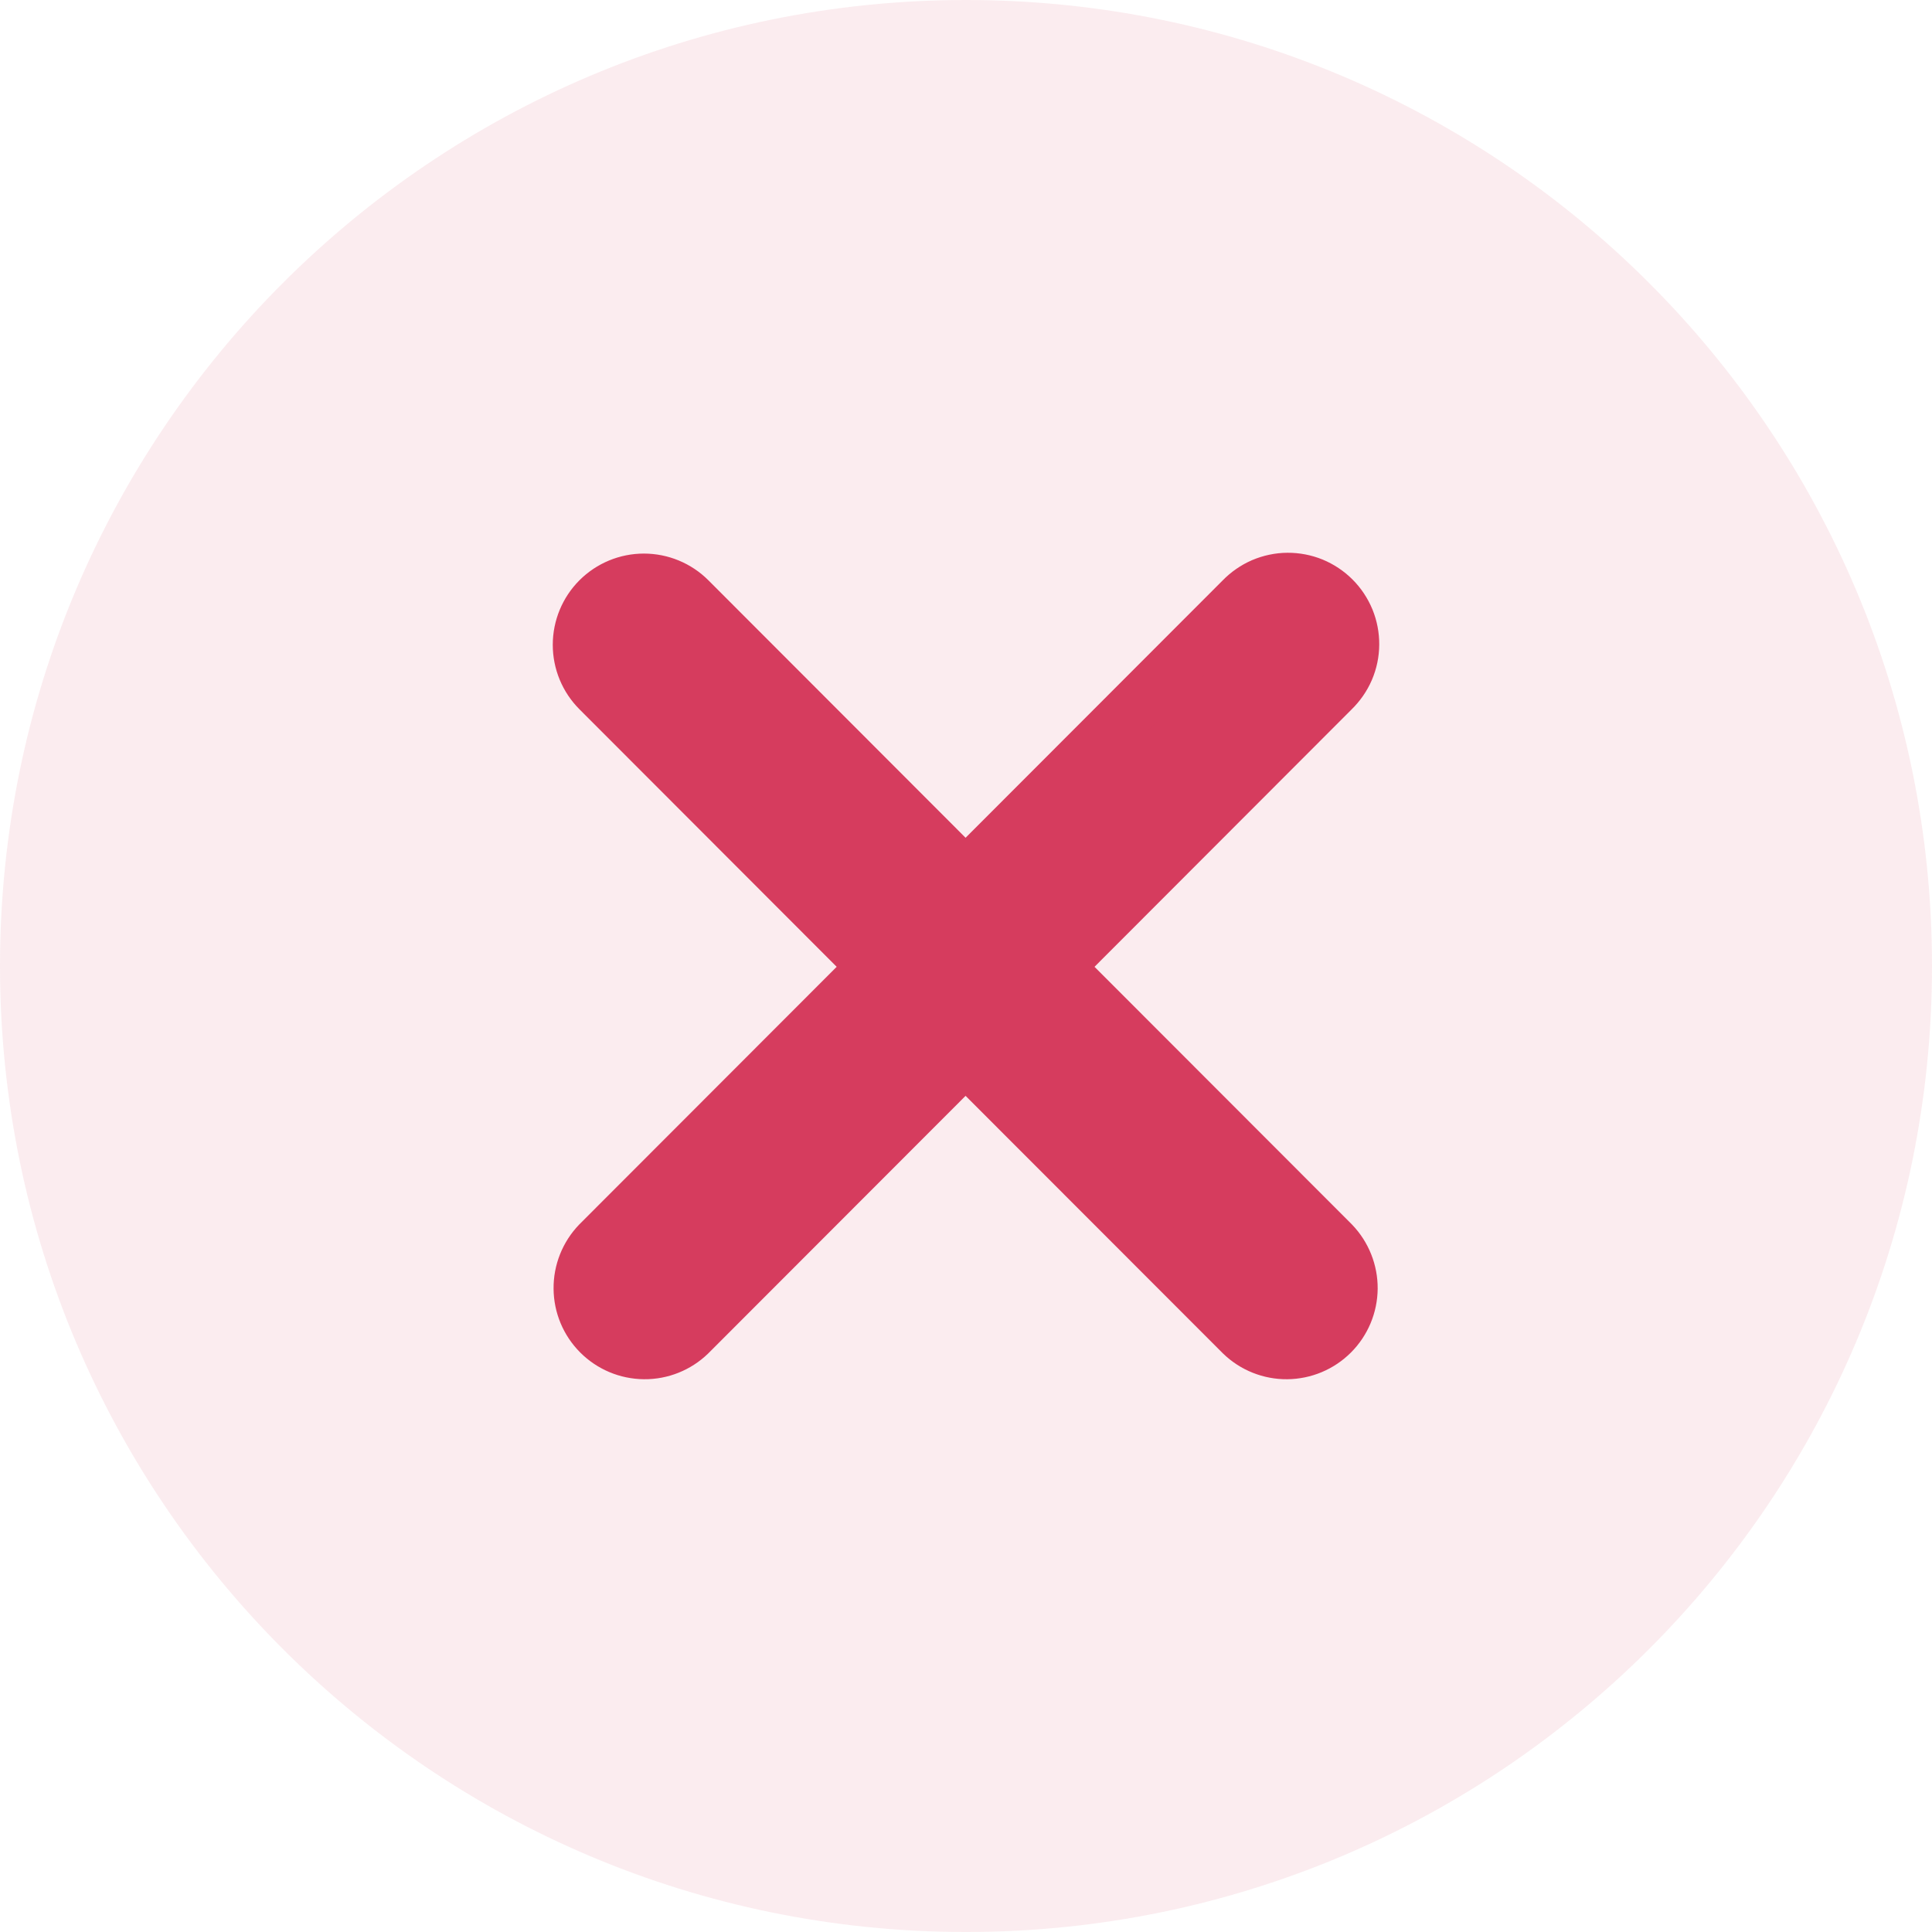
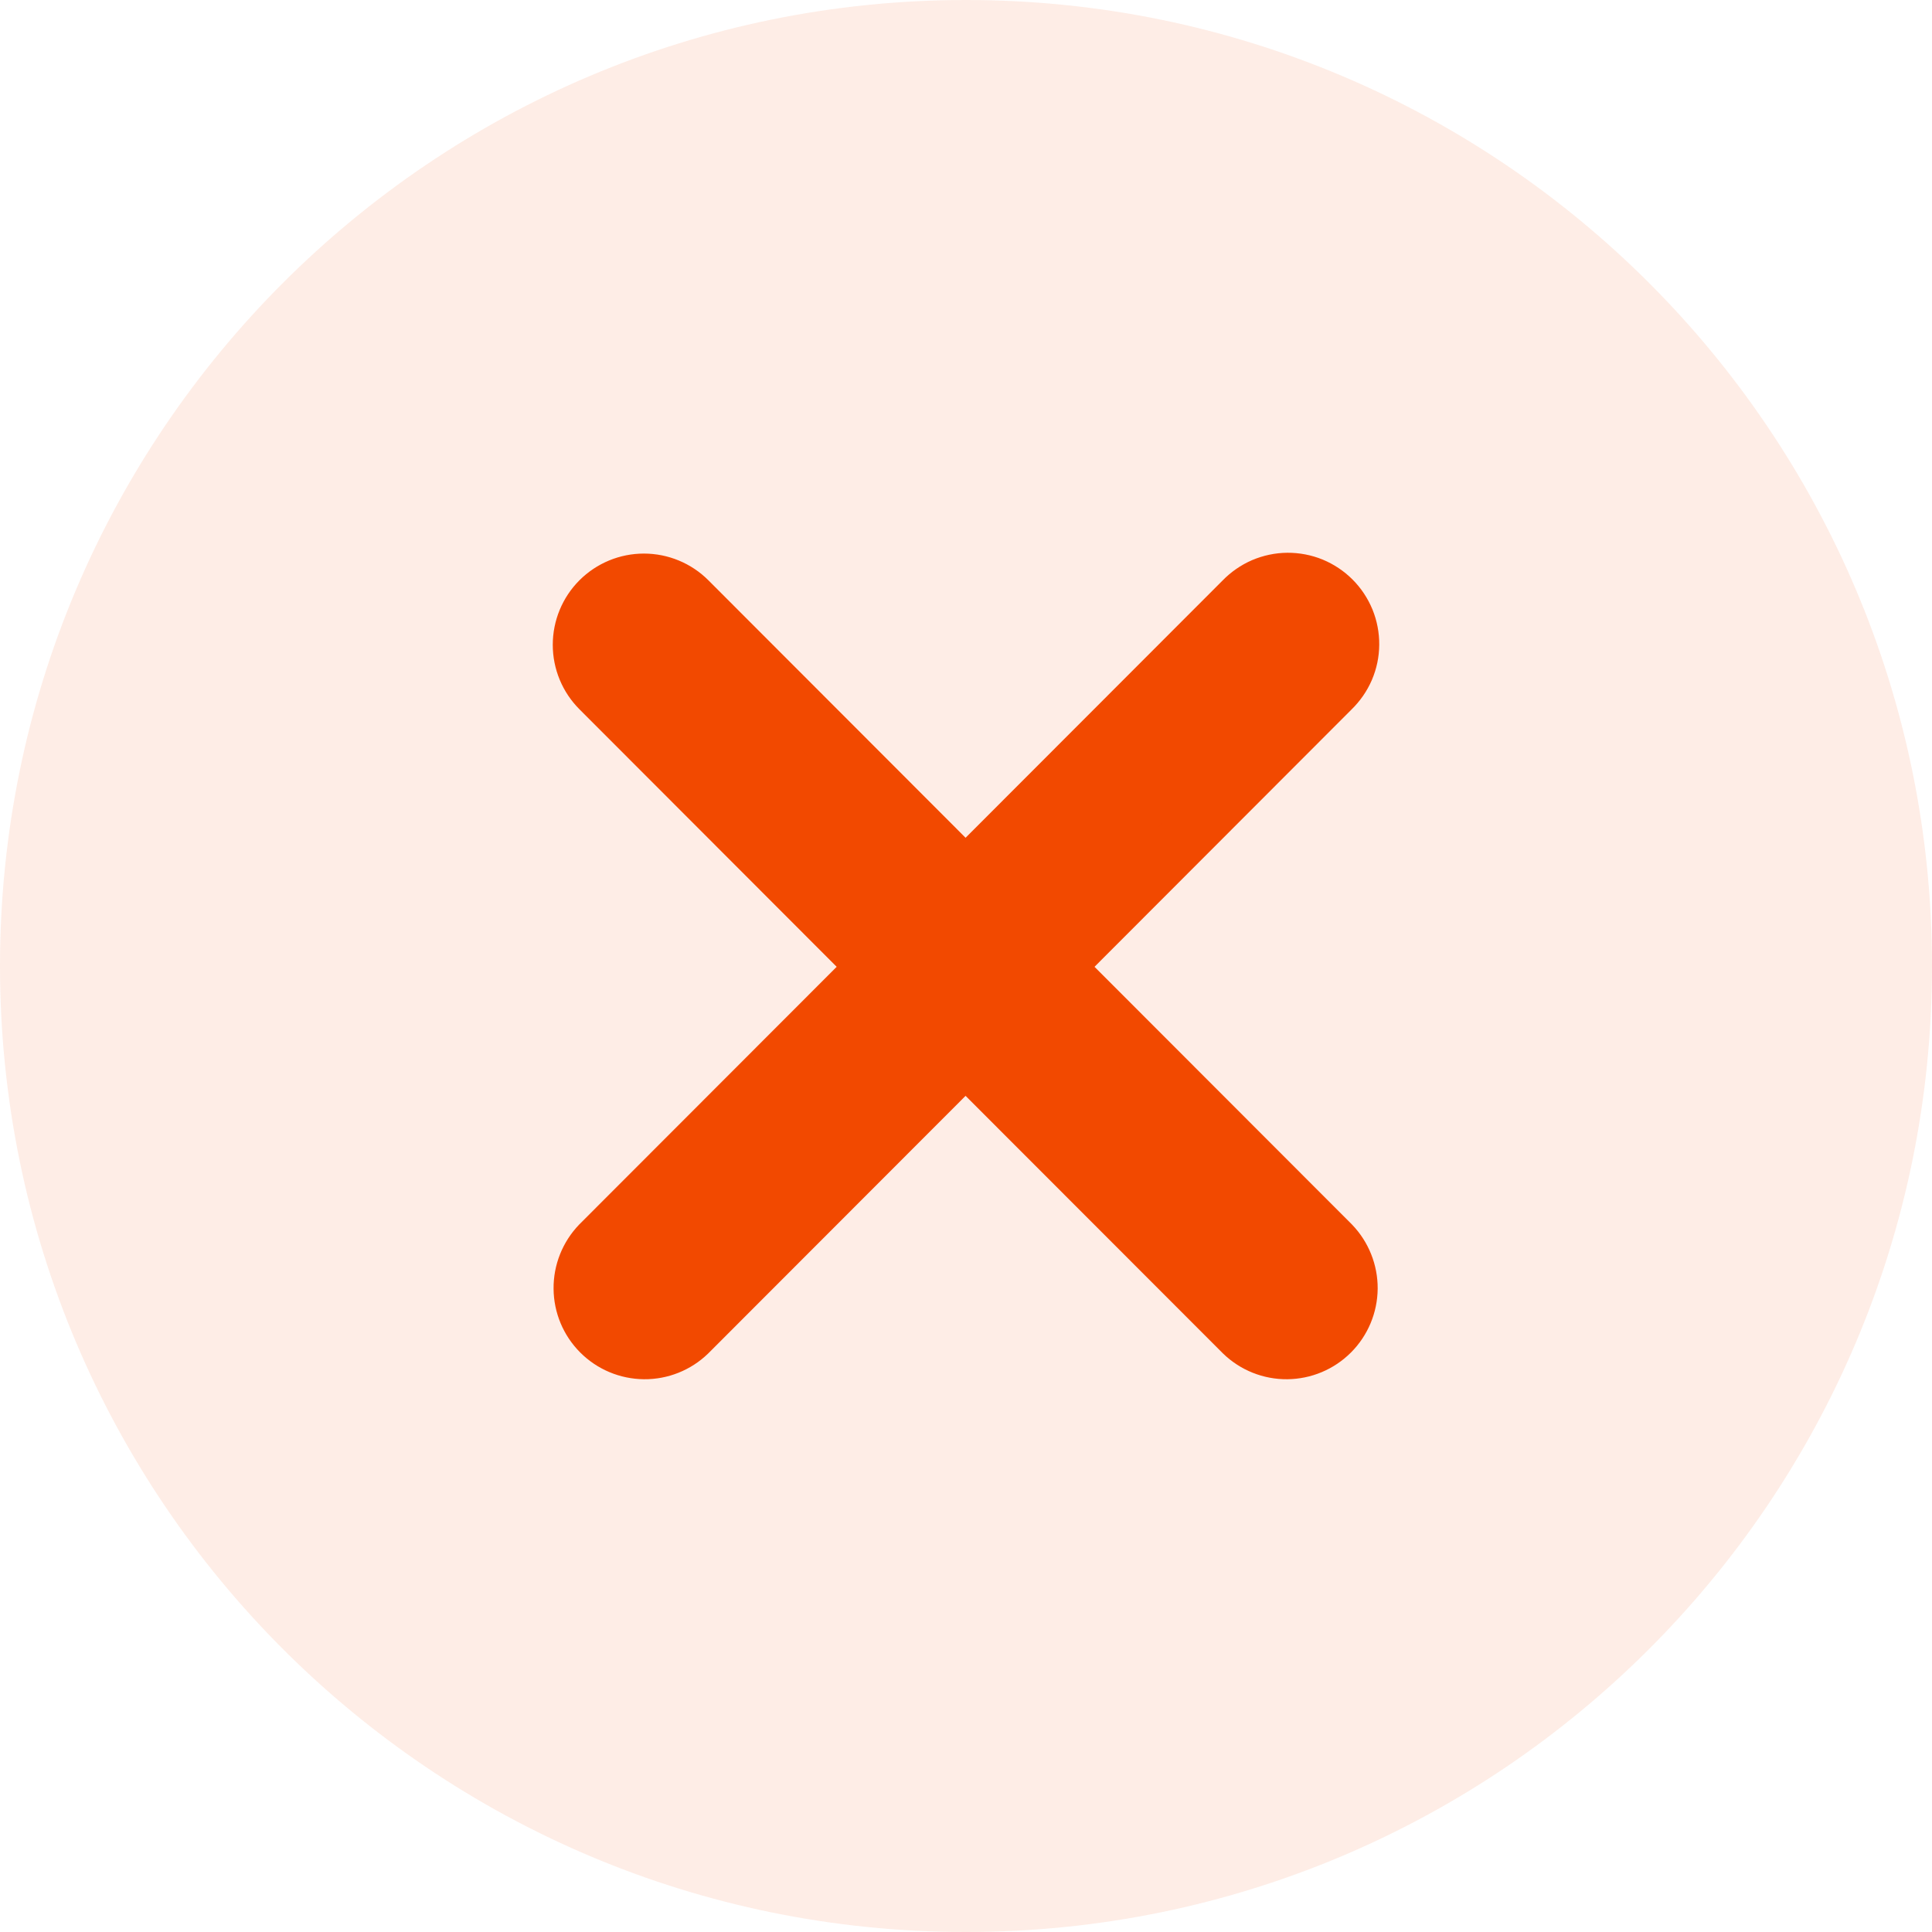
<svg xmlns="http://www.w3.org/2000/svg" width="36" height="36" viewBox="0 0 36 36" fill="none">
-   <rect width="36" height="36" rx="18" fill="#D63C5E" fill-opacity="0.1" />
-   <path fill-rule="evenodd" clip-rule="evenodd" d="M11.151 11.166C11.376 10.941 11.681 10.815 11.998 10.815C12.316 10.815 12.621 10.941 12.846 11.166L17.992 16.318L23.139 11.166C23.25 11.052 23.382 10.96 23.528 10.897C23.674 10.835 23.832 10.801 23.991 10.8C24.15 10.799 24.308 10.829 24.455 10.889C24.602 10.95 24.736 11.039 24.849 11.152C24.961 11.264 25.05 11.398 25.111 11.546C25.171 11.693 25.201 11.851 25.2 12.01C25.199 12.17 25.166 12.327 25.103 12.474C25.04 12.62 24.948 12.752 24.834 12.863L19.688 18.015L24.834 23.166C25.052 23.393 25.173 23.696 25.171 24.01C25.168 24.325 25.042 24.626 24.819 24.849C24.597 25.071 24.297 25.197 23.982 25.2C23.668 25.203 23.365 25.082 23.139 24.863L17.992 19.712L12.846 24.863C12.62 25.082 12.317 25.203 12.003 25.2C11.688 25.197 11.388 25.071 11.166 24.849C10.943 24.626 10.817 24.325 10.815 24.01C10.812 23.696 10.933 23.393 11.151 23.166L16.297 18.015L11.151 12.863C10.926 12.638 10.8 12.333 10.8 12.015C10.8 11.697 10.926 11.391 11.151 11.166Z" fill="#D63C5E" stroke="#D63C5E" />
+   <rect width="36" height="36" rx="18" fill="#F24900" fill-opacity="0.1" />
+   <path fill-rule="evenodd" clip-rule="evenodd" d="M11.151 11.166C11.376 10.941 11.681 10.815 11.998 10.815C12.316 10.815 12.621 10.941 12.846 11.166L17.992 16.318L23.139 11.166C23.25 11.052 23.382 10.96 23.528 10.897C23.674 10.835 23.832 10.801 23.991 10.8C24.15 10.799 24.308 10.829 24.455 10.889C24.602 10.95 24.736 11.039 24.849 11.152C24.961 11.264 25.05 11.398 25.111 11.546C25.171 11.693 25.201 11.851 25.2 12.01C25.199 12.17 25.166 12.327 25.103 12.474C25.04 12.62 24.948 12.752 24.834 12.863L19.688 18.015L24.834 23.166C25.052 23.393 25.173 23.696 25.171 24.01C25.168 24.325 25.042 24.626 24.819 24.849C24.597 25.071 24.297 25.197 23.982 25.2C23.668 25.203 23.365 25.082 23.139 24.863L17.992 19.712L12.846 24.863C12.62 25.082 12.317 25.203 12.003 25.2C11.688 25.197 11.388 25.071 11.166 24.849C10.943 24.626 10.817 24.325 10.815 24.01C10.812 23.696 10.933 23.393 11.151 23.166L16.297 18.015L11.151 12.863C10.926 12.638 10.8 12.333 10.8 12.015C10.8 11.697 10.926 11.391 11.151 11.166Z" fill="#F24900" stroke="#F24900" />
</svg>
